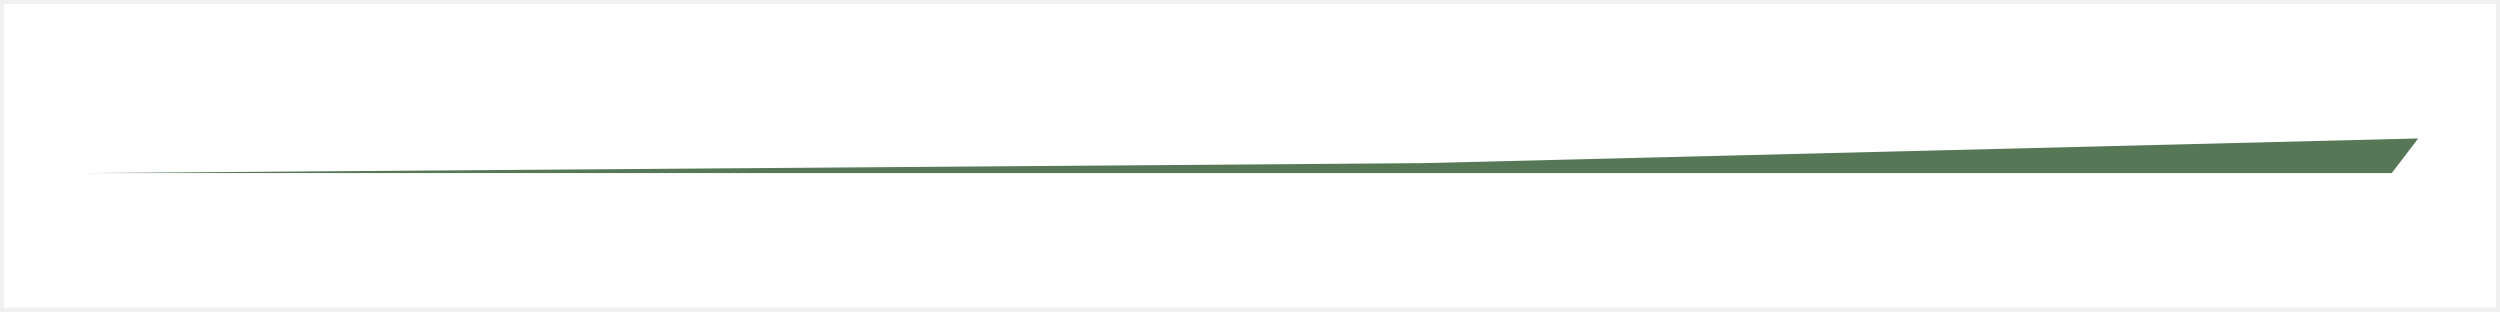
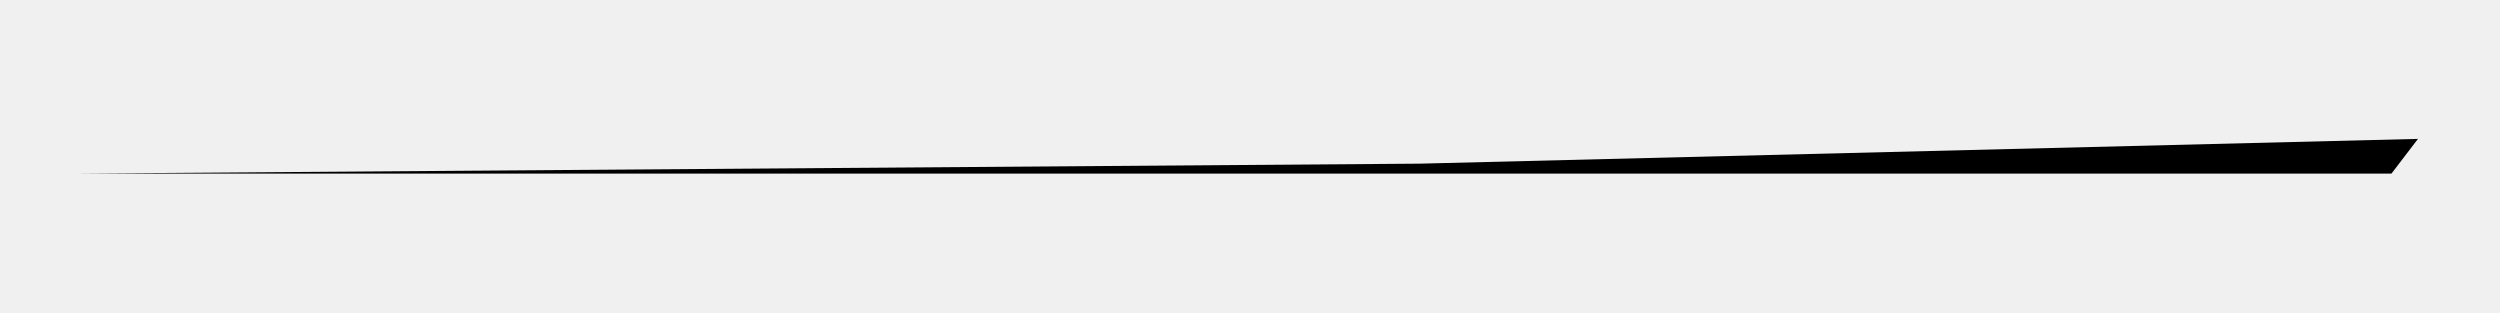
- <svg xmlns="http://www.w3.org/2000/svg" width="321" height="40" viewBox="0 0 321 40" fill="none">
-   <g clip-path="url(#clip0_431_29151)">
-     <rect width="320" height="39" transform="translate(0.5 0.5)" fill="white" />
-     <path d="M10.5 22.223L182.727 20.948L310.5 17.777L307.103 22.223L10.739 22.223L10.5 22.223Z" fill="#567856" />
+ <svg xmlns="http://www.w3.org/2000/svg" width="320" height="40" viewBox="1 0 320 40" fill="inherit">
+   <g>
+     <path d="M10.5 22.223L182.727 20.948L310.5 17.777L307.103 22.223L10.739 22.223L10.5 22.223Z" fill="inherit" />
  </g>
-   <defs>
-     <clipPath id="clip0_431_29151">
-       <rect width="320" height="39" fill="white" transform="translate(0.5 0.5)" />
-     </clipPath>
-   </defs>
</svg>
